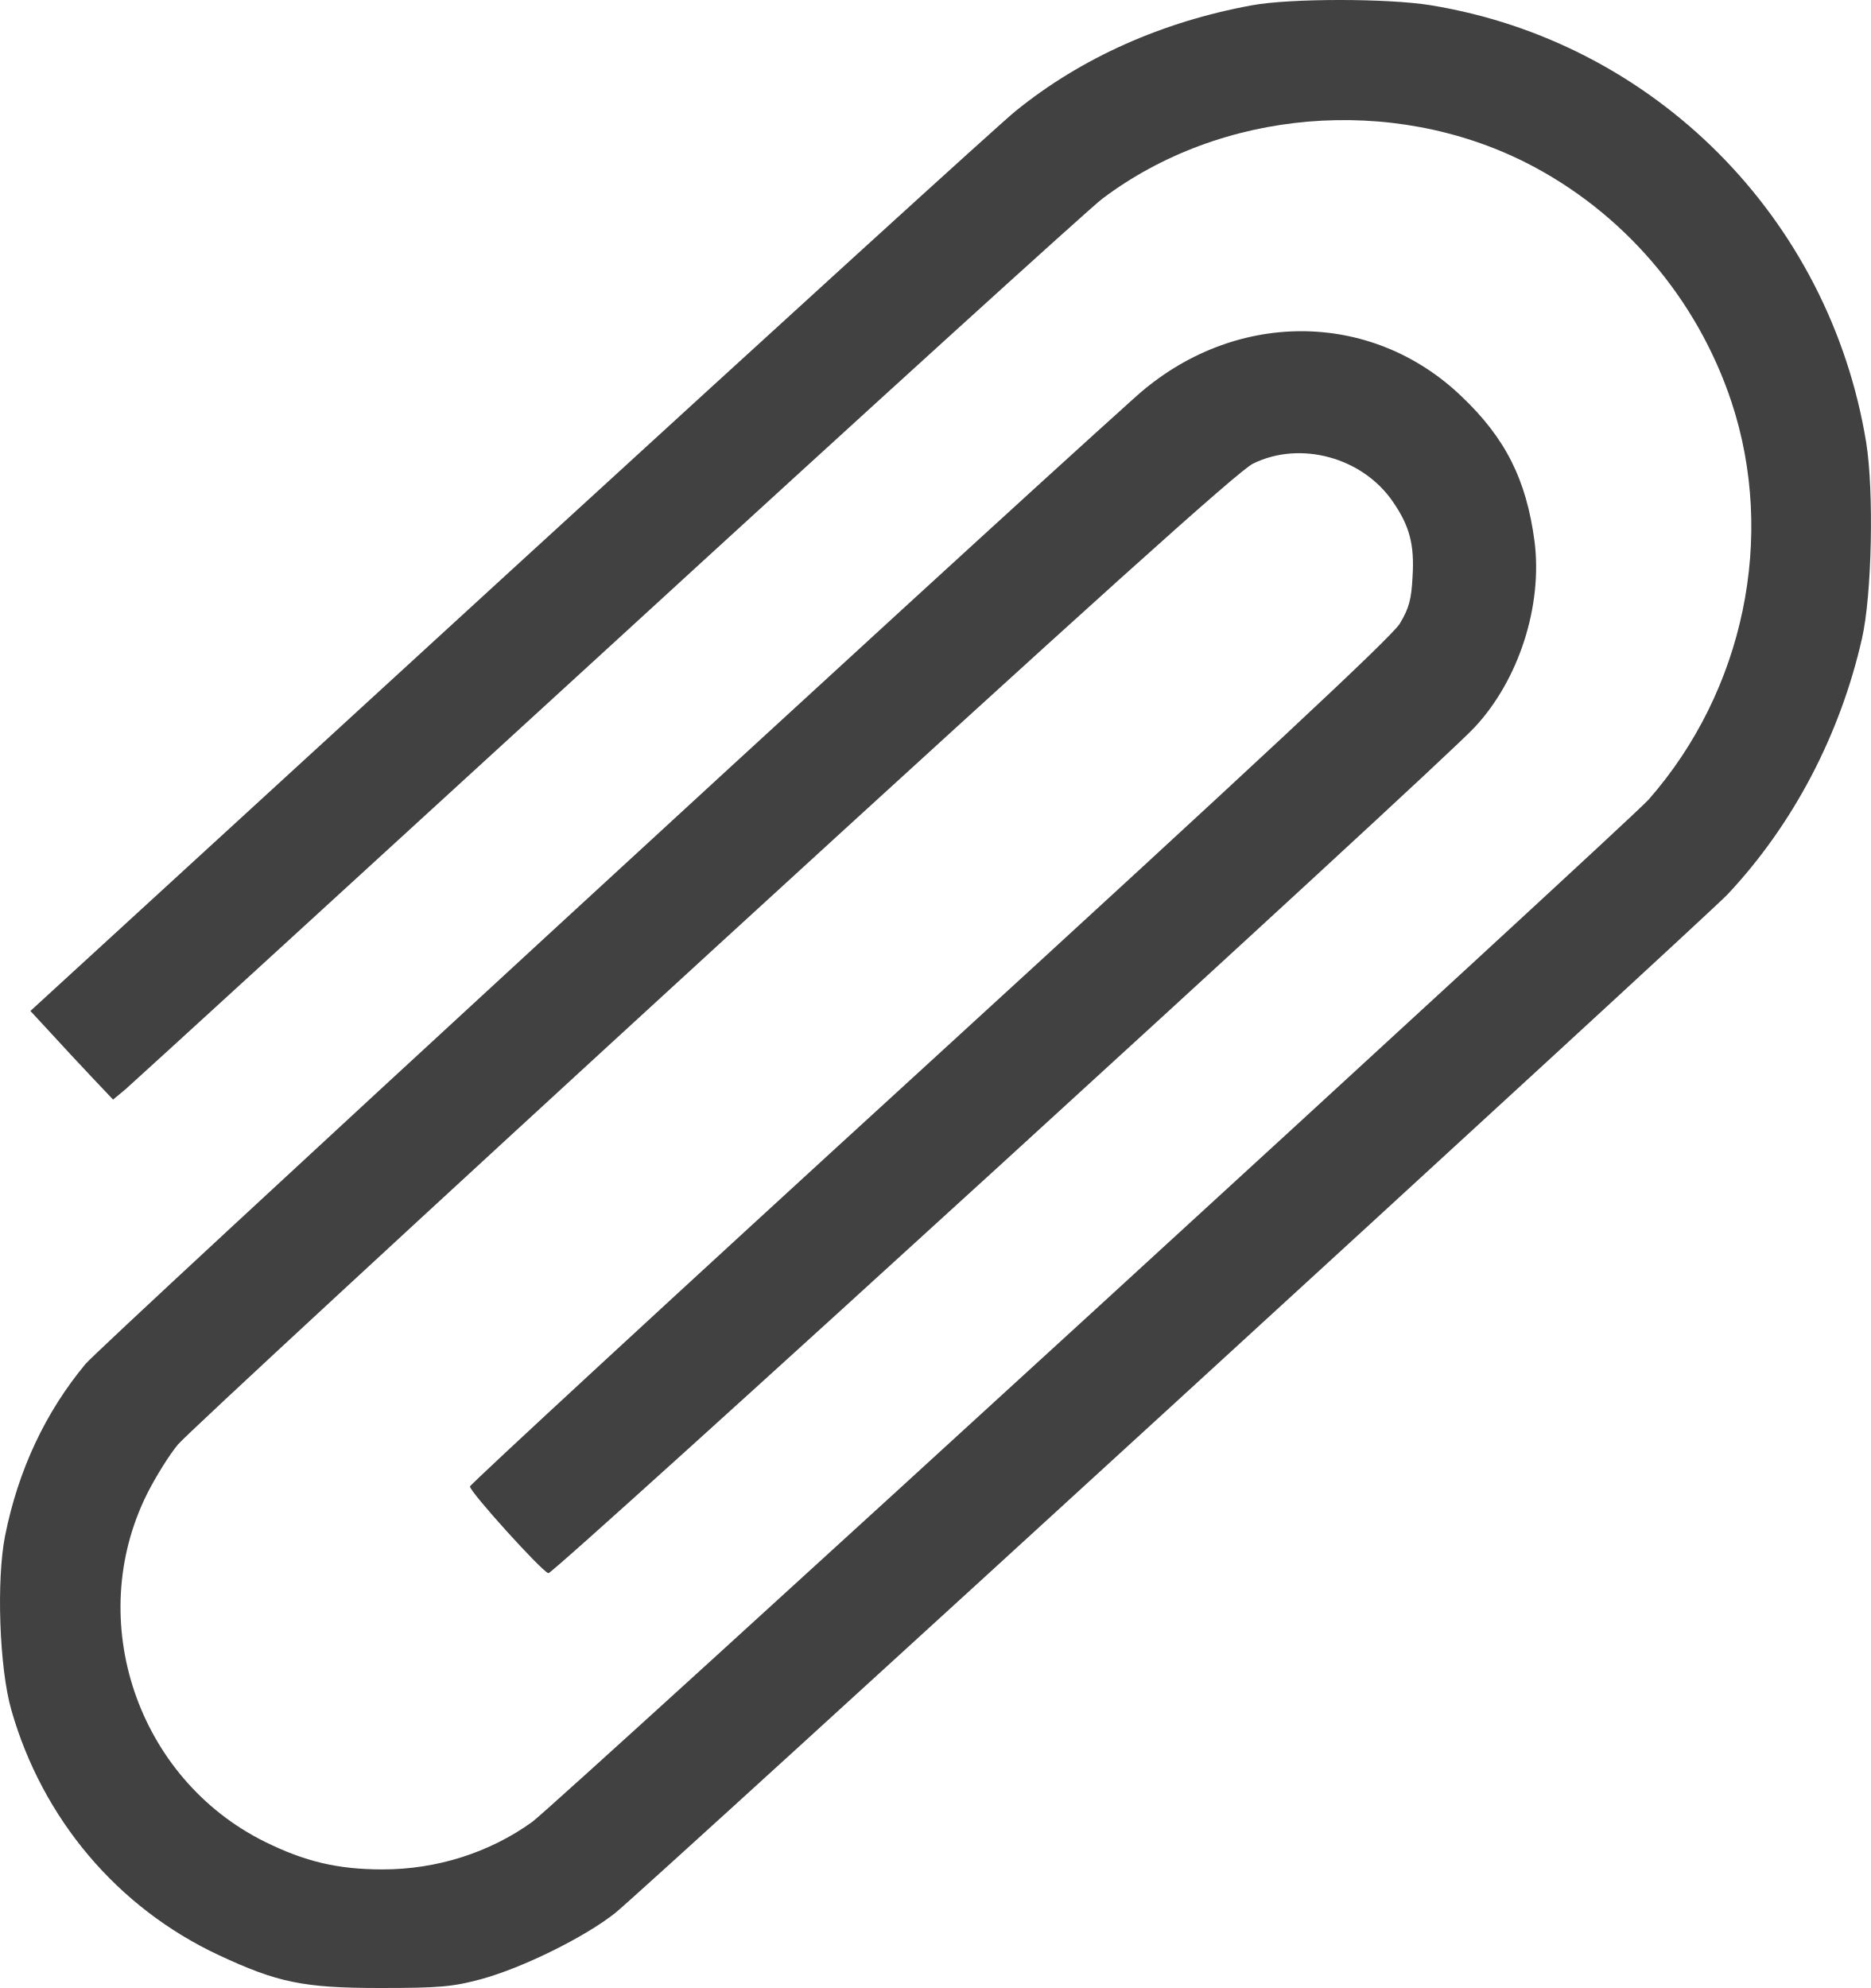
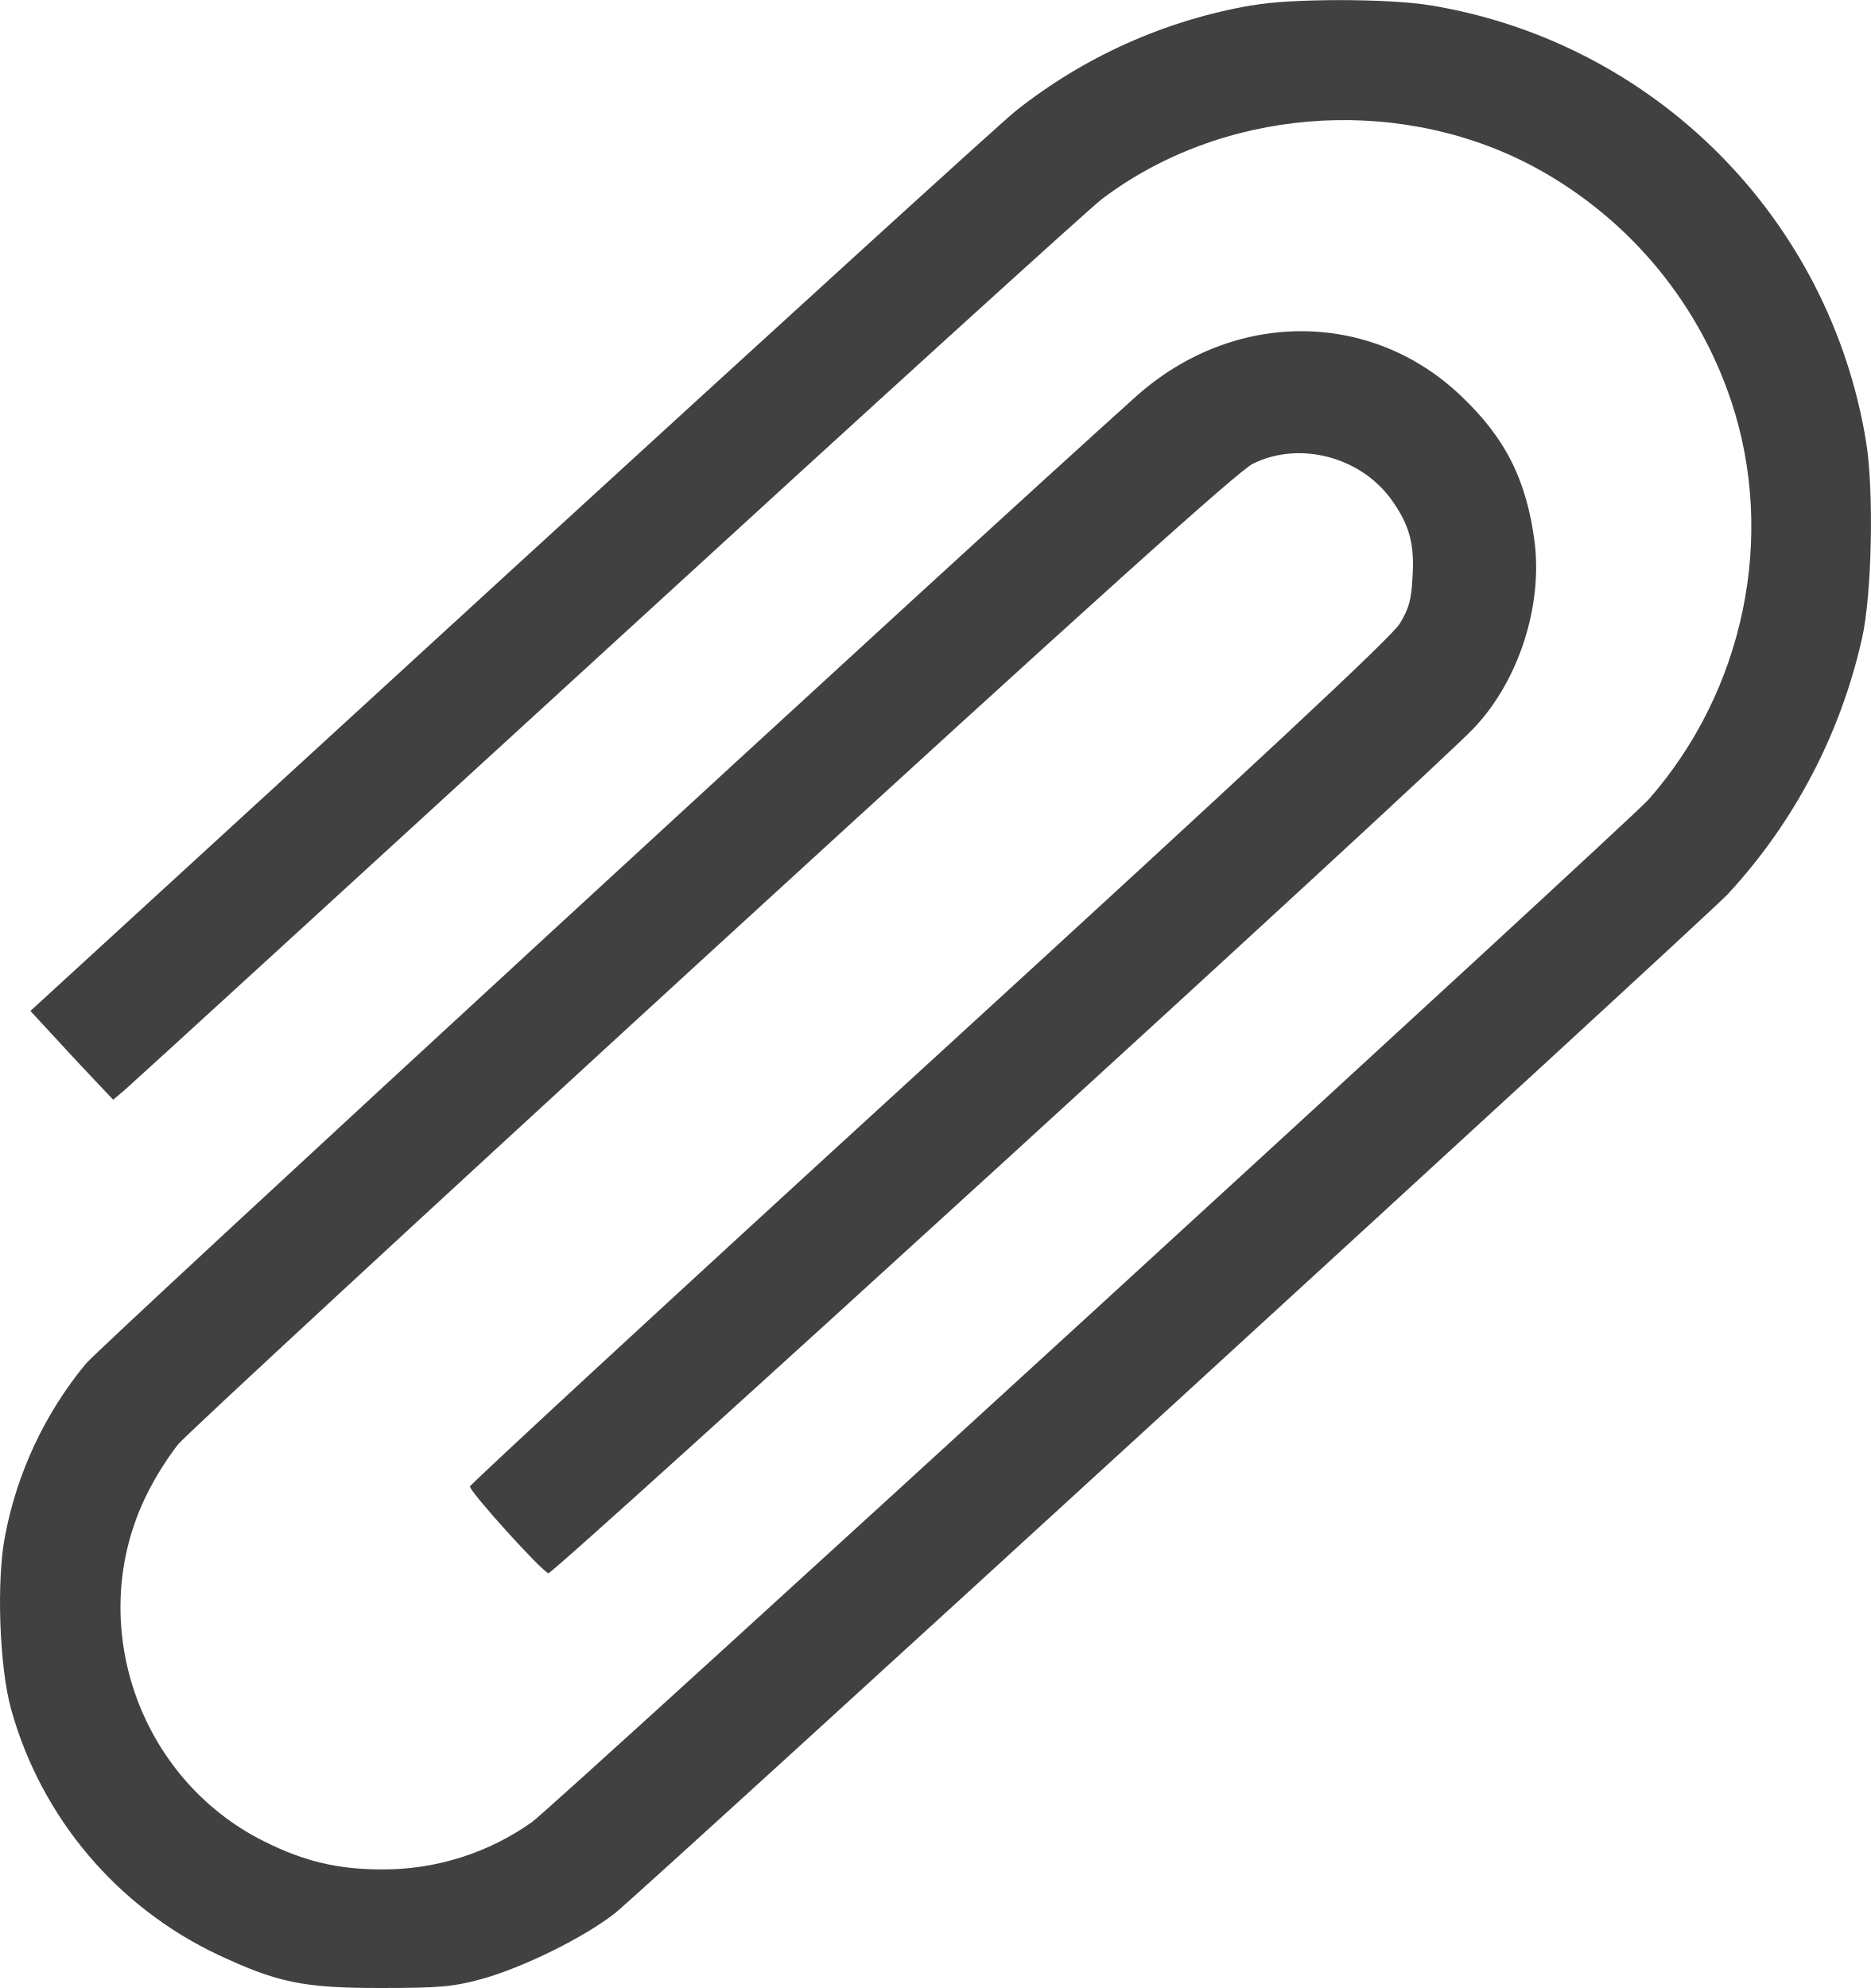
- <svg xmlns="http://www.w3.org/2000/svg" width="16" height="17" viewBox="0 0 16 17" fill="none">
-   <path d="M10.708 0.045C9.941 0.185 9.247 0.494 8.686 0.949C8.56 1.049 6.613 2.824 4.358 4.889L0.26 8.645L0.433 8.832C0.529 8.938 0.688 9.108 0.788 9.214L0.967 9.403L1.074 9.314C1.137 9.26 2.997 7.558 5.212 5.53C7.427 3.499 9.323 1.777 9.426 1.7C10.443 0.933 11.897 0.81 13.05 1.391C13.877 1.81 14.511 2.548 14.807 3.436C15.189 4.59 14.916 5.906 14.099 6.837C13.947 7.013 4.73 15.454 4.551 15.58C4.186 15.843 3.734 15.986 3.272 15.986C2.89 15.986 2.608 15.919 2.266 15.75C1.177 15.211 0.718 13.862 1.256 12.778C1.329 12.632 1.449 12.439 1.522 12.352C1.598 12.262 3.657 10.358 6.099 8.12C9.38 5.115 10.589 4.028 10.715 3.965C11.12 3.765 11.655 3.911 11.914 4.294C12.053 4.496 12.097 4.656 12.08 4.929C12.07 5.128 12.05 5.201 11.97 5.334C11.897 5.451 10.758 6.514 7.945 9.088C5.786 11.062 4.019 12.695 4.019 12.711C4.016 12.755 4.634 13.439 4.69 13.453C4.734 13.463 12.309 6.548 12.611 6.219C12.99 5.813 13.193 5.178 13.123 4.629C13.053 4.101 12.874 3.745 12.495 3.386C11.718 2.645 10.542 2.648 9.712 3.393C8.237 4.716 0.854 11.514 0.731 11.664C0.389 12.076 0.157 12.568 0.044 13.13C-0.032 13.509 -0.006 14.264 0.097 14.623C0.363 15.554 1.004 16.312 1.867 16.717C2.372 16.953 2.591 17 3.252 17C3.754 17 3.873 16.99 4.116 16.924C4.471 16.827 5.003 16.564 5.262 16.358C5.547 16.126 14.558 7.874 14.774 7.648C15.335 7.05 15.737 6.282 15.923 5.461C16.009 5.088 16.026 4.194 15.959 3.782C15.644 1.86 14.146 0.357 12.236 0.045C11.871 -0.015 11.034 -0.015 10.708 0.045Z" fill="#414141" />
+ <svg xmlns="http://www.w3.org/2000/svg" width="16" height="17" fill="none">
+   <path d="M10.708.045a4.462 4.462 0 00-2.022.904c-.126.1-2.073 1.875-4.328 3.94L.26 8.645l.173.187c.096.106.255.276.355.382l.18.19.106-.09c.063-.054 1.923-1.756 4.138-3.784C7.427 3.5 9.323 1.777 9.426 1.7c1.017-.767 2.471-.89 3.624-.309a3.552 3.552 0 011.757 2.045c.382 1.154.11 2.47-.708 3.4-.152.177-9.369 8.618-9.548 8.744a2.198 2.198 0 01-1.279.406c-.382 0-.664-.067-1.006-.236-1.09-.539-1.548-1.888-1.01-2.972a2.64 2.64 0 01.266-.426c.076-.09 2.135-1.994 4.577-4.232 3.28-3.005 4.49-4.092 4.616-4.155.405-.2.94-.054 1.199.329.14.202.183.362.166.635-.01.2-.03.272-.11.405-.073.117-1.212 1.18-4.025 3.754-2.159 1.974-3.926 3.607-3.926 3.623-.003.044.615.728.671.742.044.01 7.62-6.905 7.921-7.234.38-.406.582-1.041.512-1.59-.07-.528-.25-.884-.628-1.243-.777-.741-1.953-.738-2.783.007C8.237 4.716.854 11.515.732 11.664a3.276 3.276 0 00-.688 1.466c-.076.38-.05 1.134.053 1.493a3.3 3.3 0 001.77 2.094c.505.236.724.283 1.385.283.502 0 .621-.01.864-.076.355-.097.887-.36 1.146-.566.285-.232 9.296-8.484 9.512-8.71a4.751 4.751 0 001.149-2.187c.086-.373.103-1.267.036-1.68A4.52 4.52 0 0012.236.046c-.365-.06-1.202-.06-1.528 0z" fill="#414141" />
</svg>
